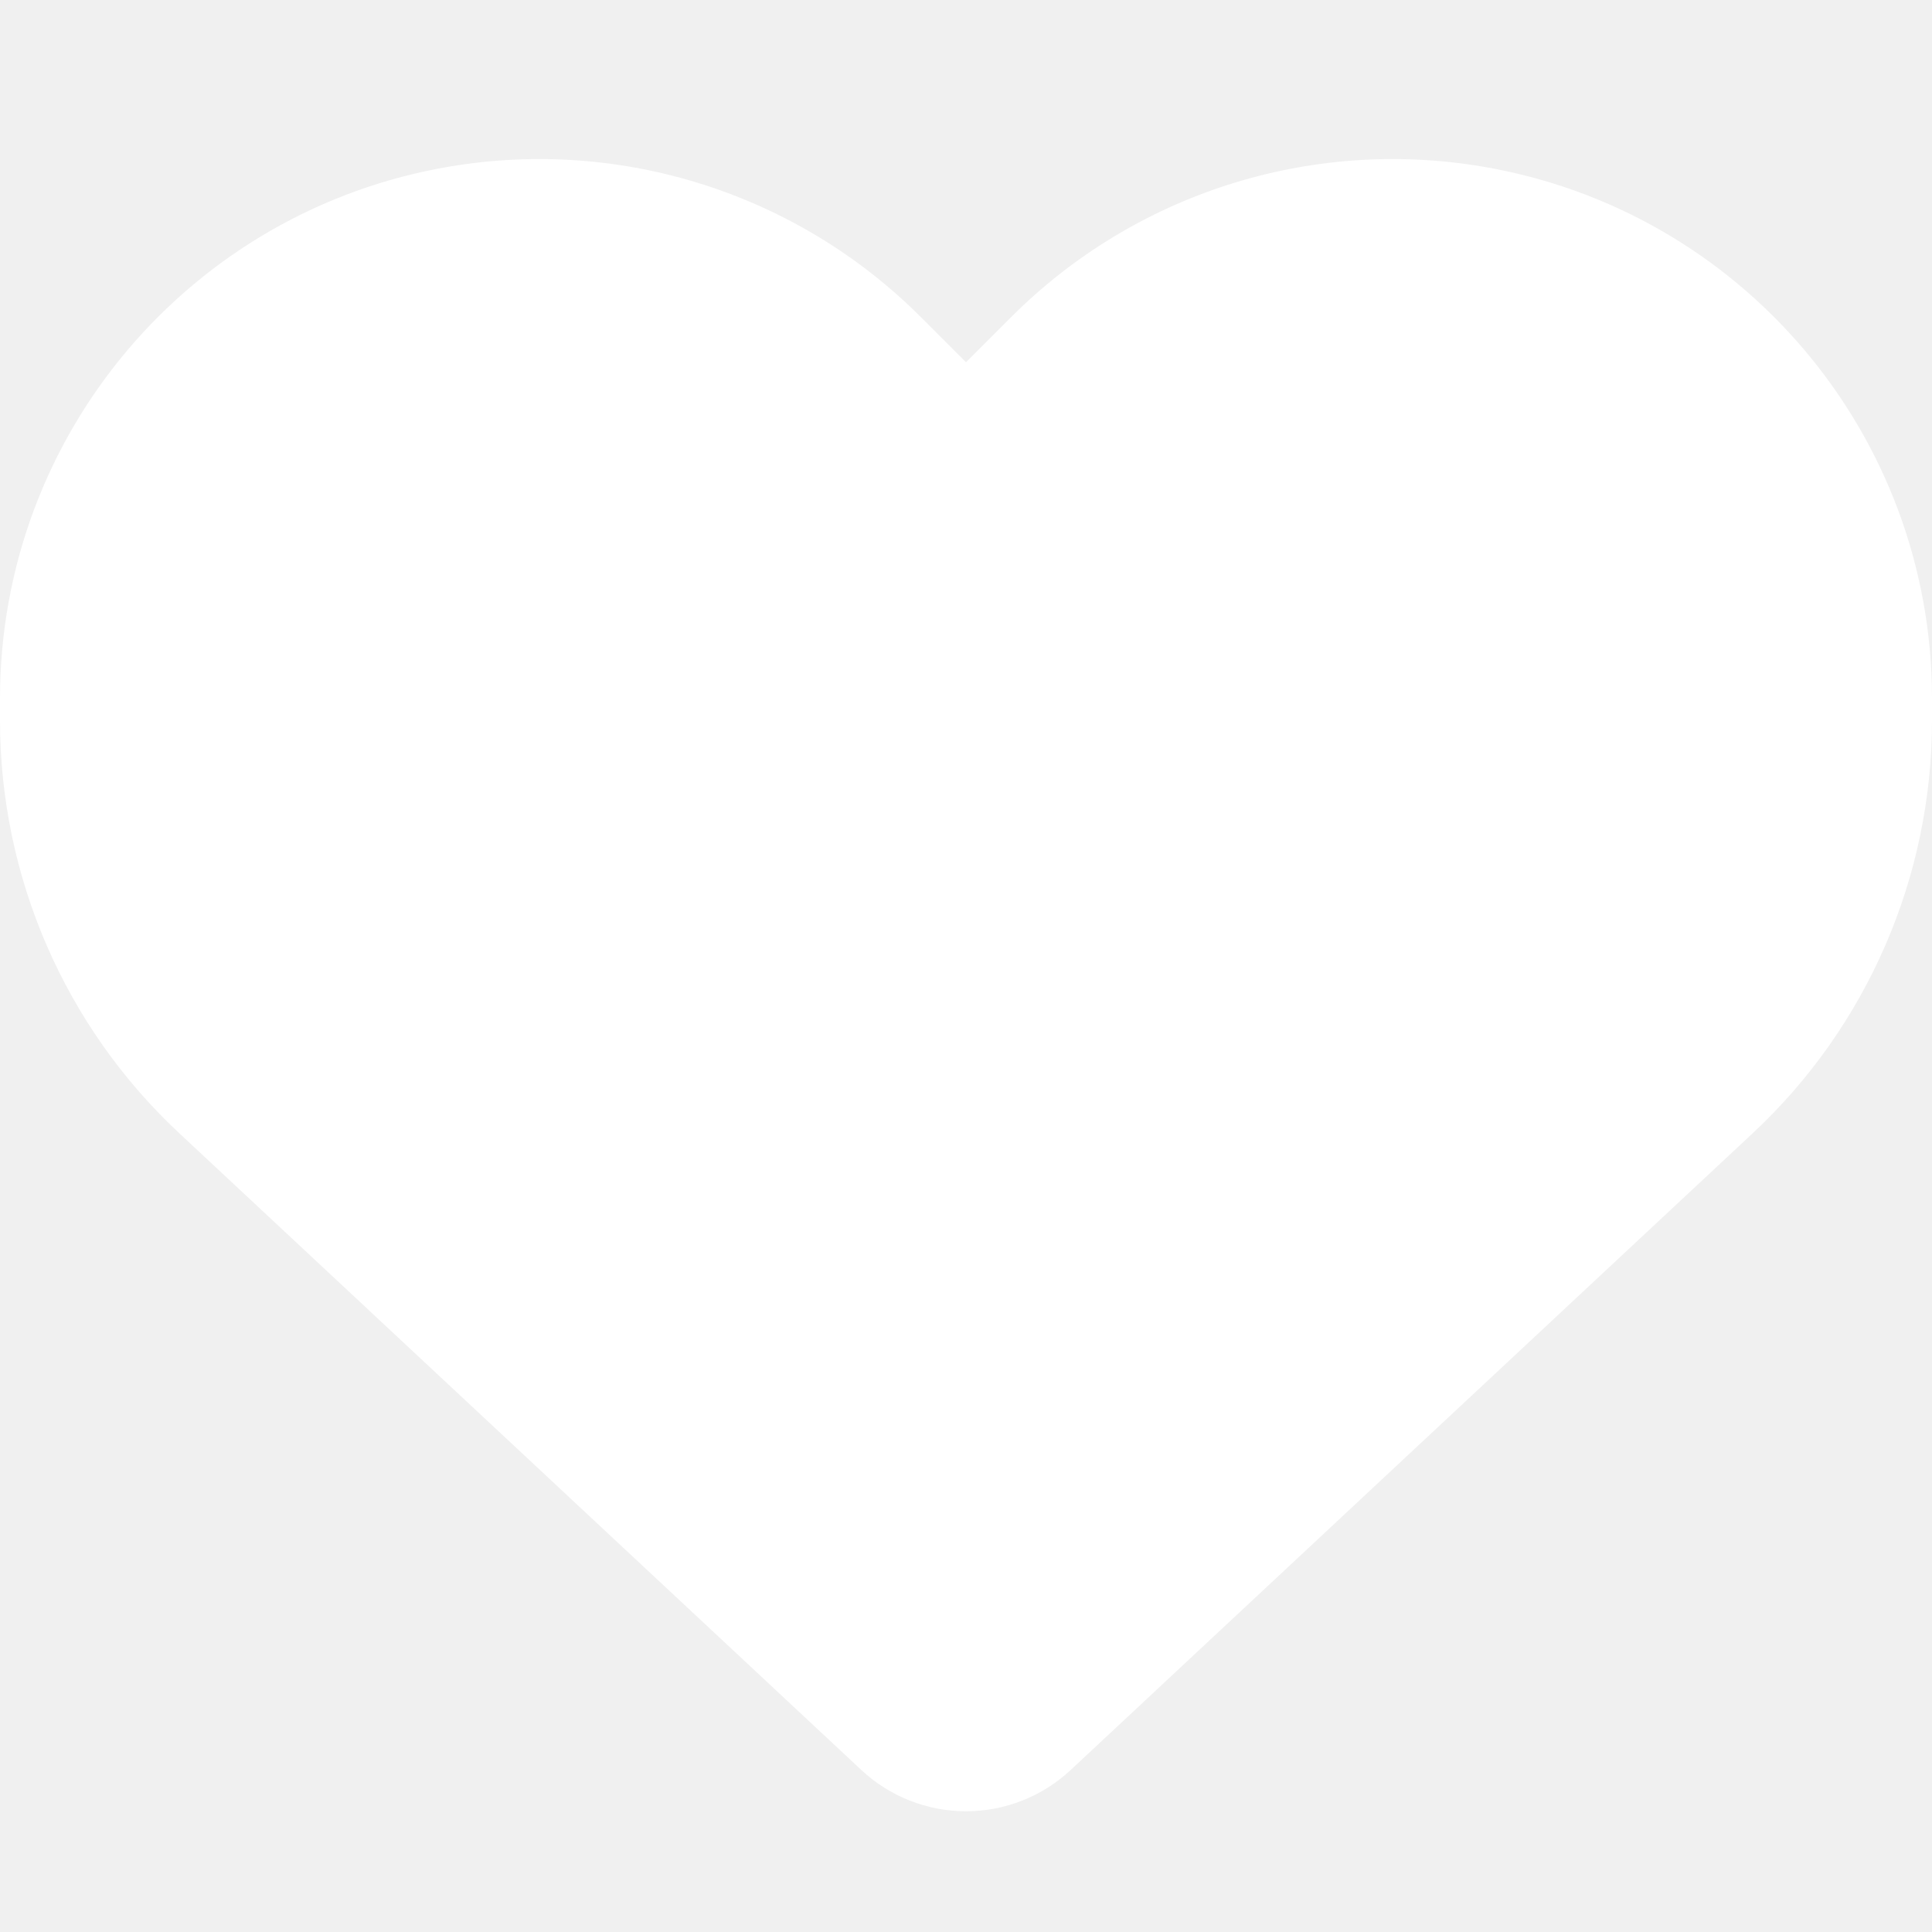
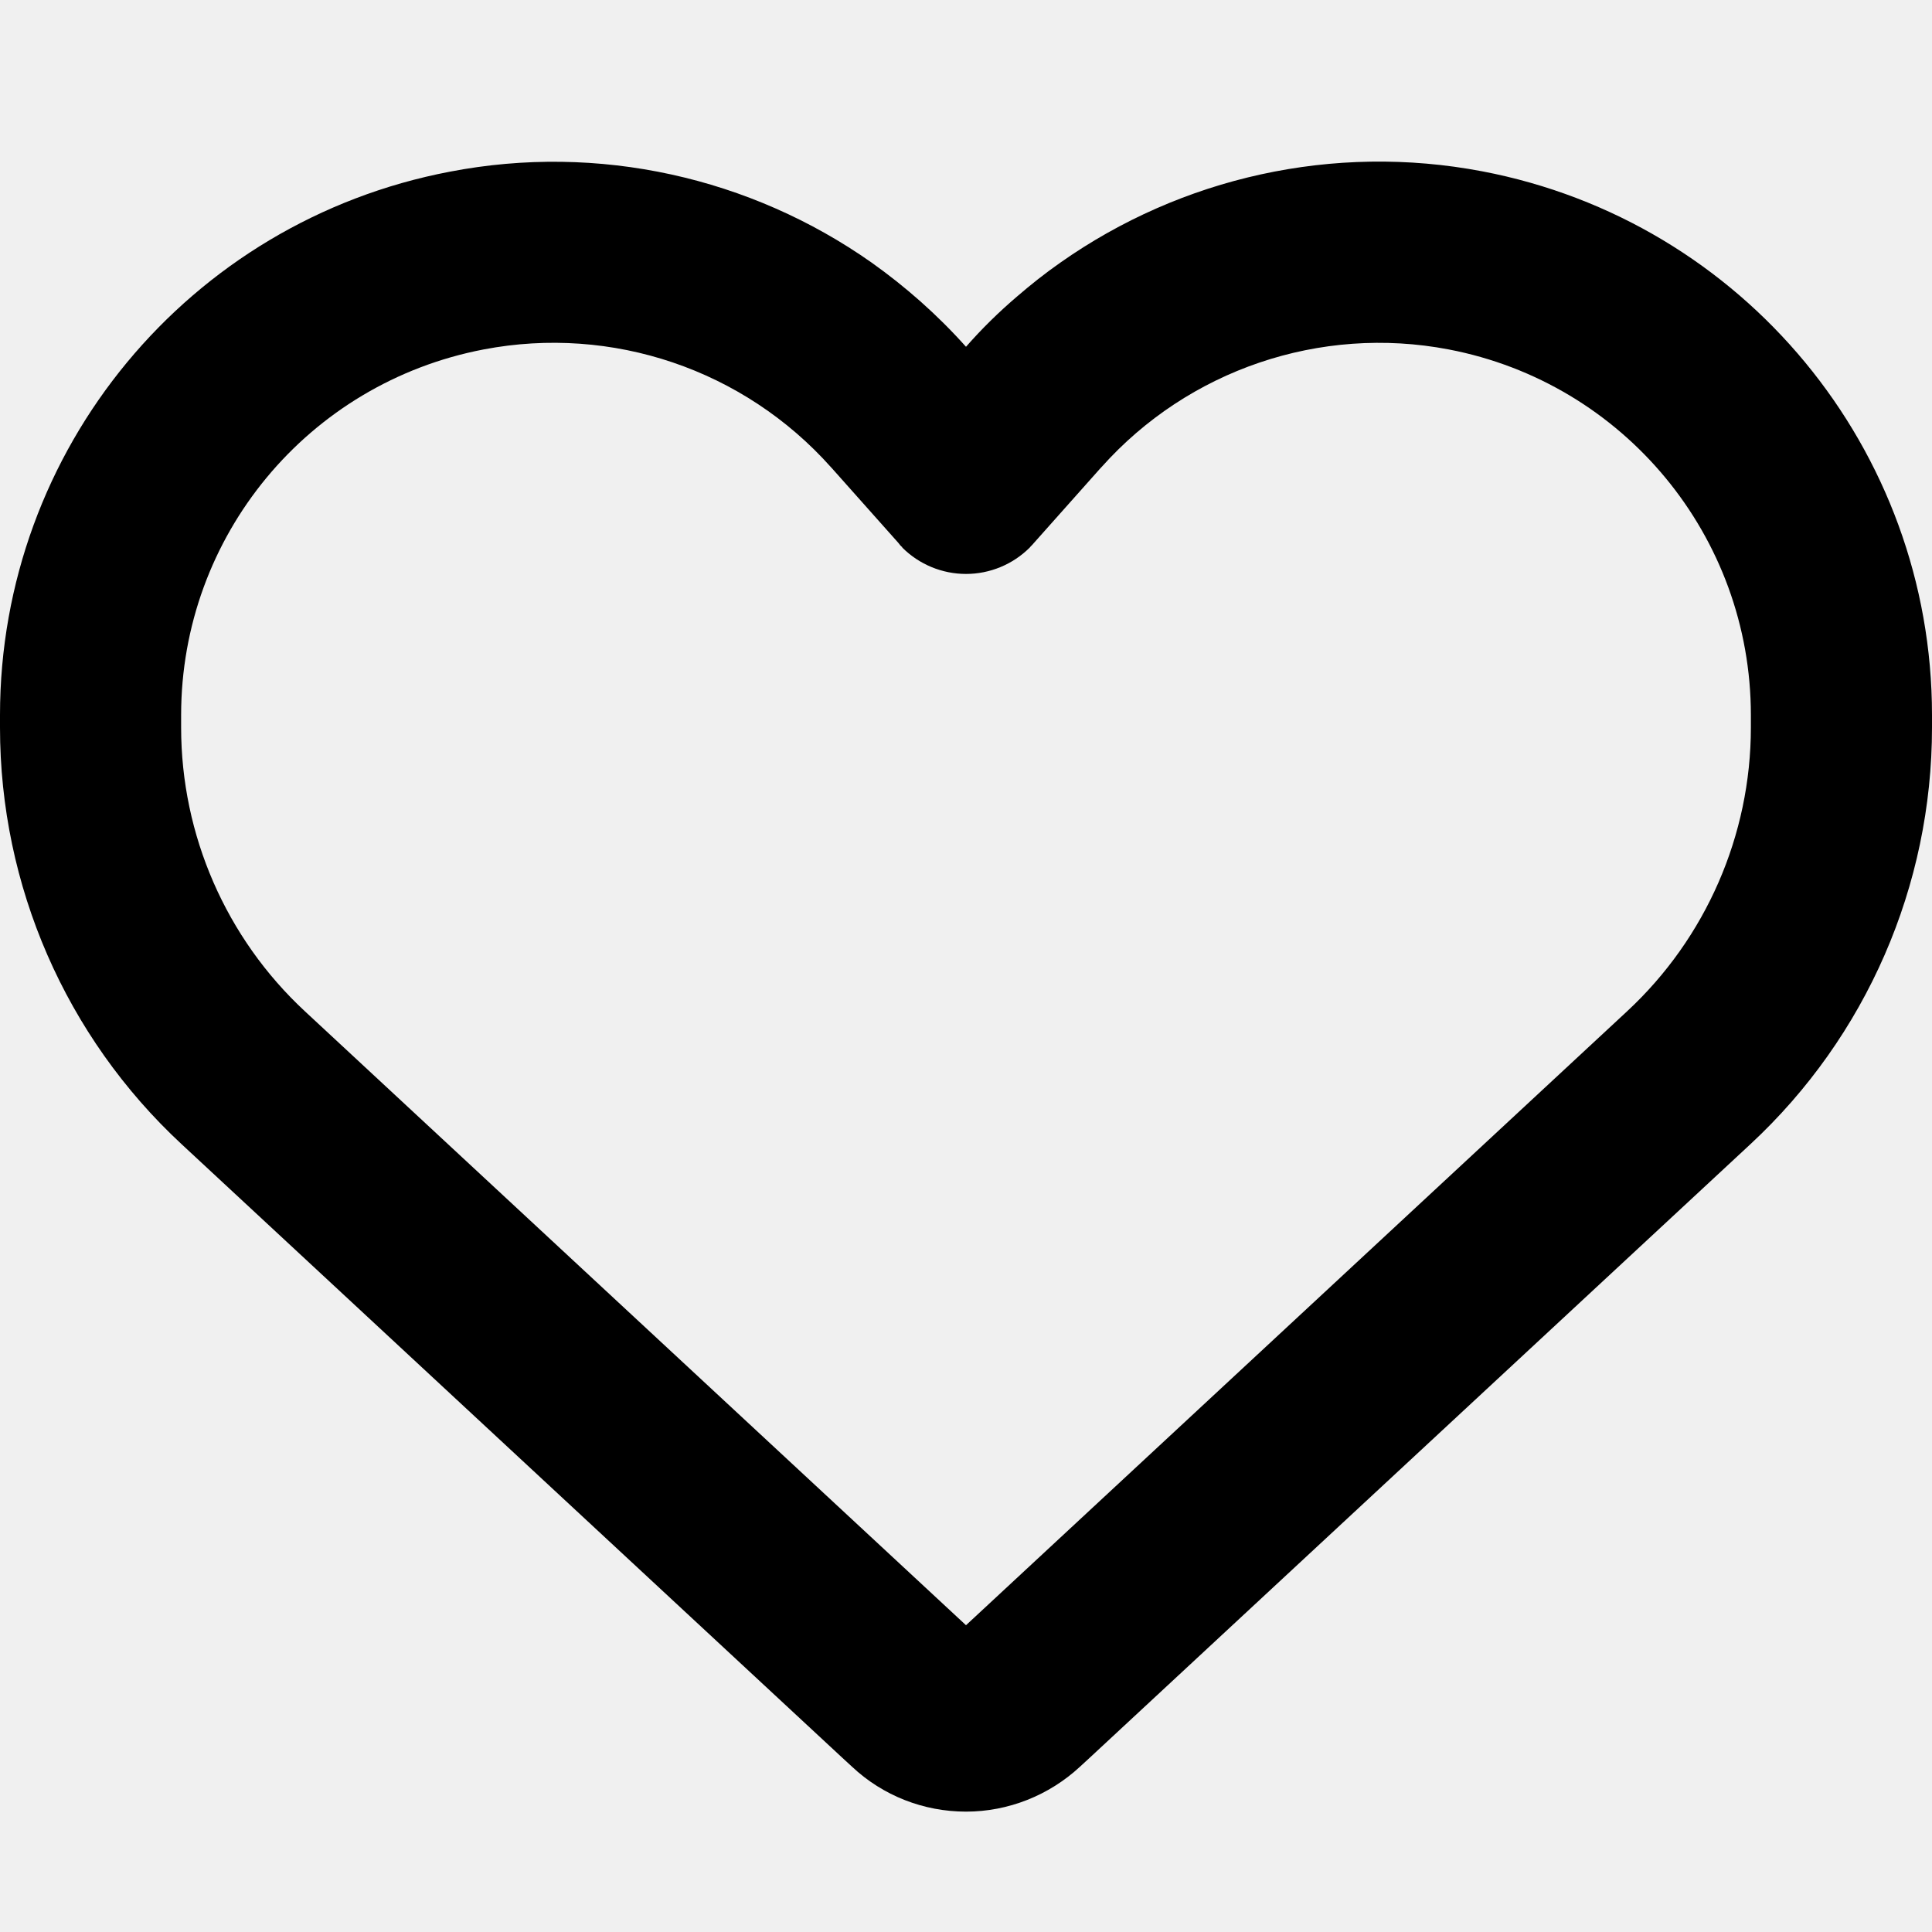
- <svg xmlns="http://www.w3.org/2000/svg" width="20px" height="20px" fill="white" viewBox="0 0 512 512">
-   <path d="M47.6 300.4L228.3 469.1c7.5 7 17.4 10.9 27.7 10.9s20.2-3.9 27.7-10.9L464.4 300.4c30.4-28.3 47.6-68 47.6-109.5v-5.8c0-69.9-50.5-129.5-119.4-141C347 36.5 300.6 51.4 268 84L256 96 244 84c-32.6-32.6-79-47.5-124.6-39.9C50.5 55.6 0 115.2 0 185.1v5.8c0 41.5 17.2 81.2 47.6 109.5z" />
+ <svg xmlns="http://www.w3.org/2000/svg" height="25px" width="25px" viewBox="0 0 512 512">
+   <path d="M225.8 468.2l-2.5-2.3L48.1 303.2C17.4 274.7 0 234.7 0 192.8l0-3.3c0-70.4 50-130.8 119.2-144C158.6 37.9 198.9 47 231 69.6c9 6.4 17.4 13.8 25 22.3c4.2-4.8 8.7-9.2 13.5-13.3c3.7-3.2 7.5-6.2 11.5-9c0 0 0 0 0 0C313.1 47 353.4 37.9 392.8 45.4C462 58.6 512 119.1 512 189.5l0 3.3c0 41.9-17.4 81.9-48.1 110.4L288.7 465.9l-2.5 2.3c-8.2 7.6-19 11.9-30.2 11.9s-22-4.2-30.2-11.9zM239.1 145c-.4-.3-.7-.7-1-1.1l-17.8-20-.1-.1s0 0 0 0c-23.1-25.9-58-37.7-92-31.2C81.6 101.5 48 142.1 48 189.5l0 3.3c0 28.5 11.9 55.8 32.8 75.2L256 430.7 431.2 268c20.9-19.4 32.8-46.7 32.8-75.2l0-3.3c0-47.3-33.6-88-80.1-96.9c-34-6.5-69 5.4-92 31.2c0 0 0 0-.1 .1s0 0-.1 .1l-17.8 20c-.3 .4-.7 .7-1 1.1c-4.5 4.5-10.6 7-16.9 7s-12.4-2.5-16.9-7z" />
</svg>
